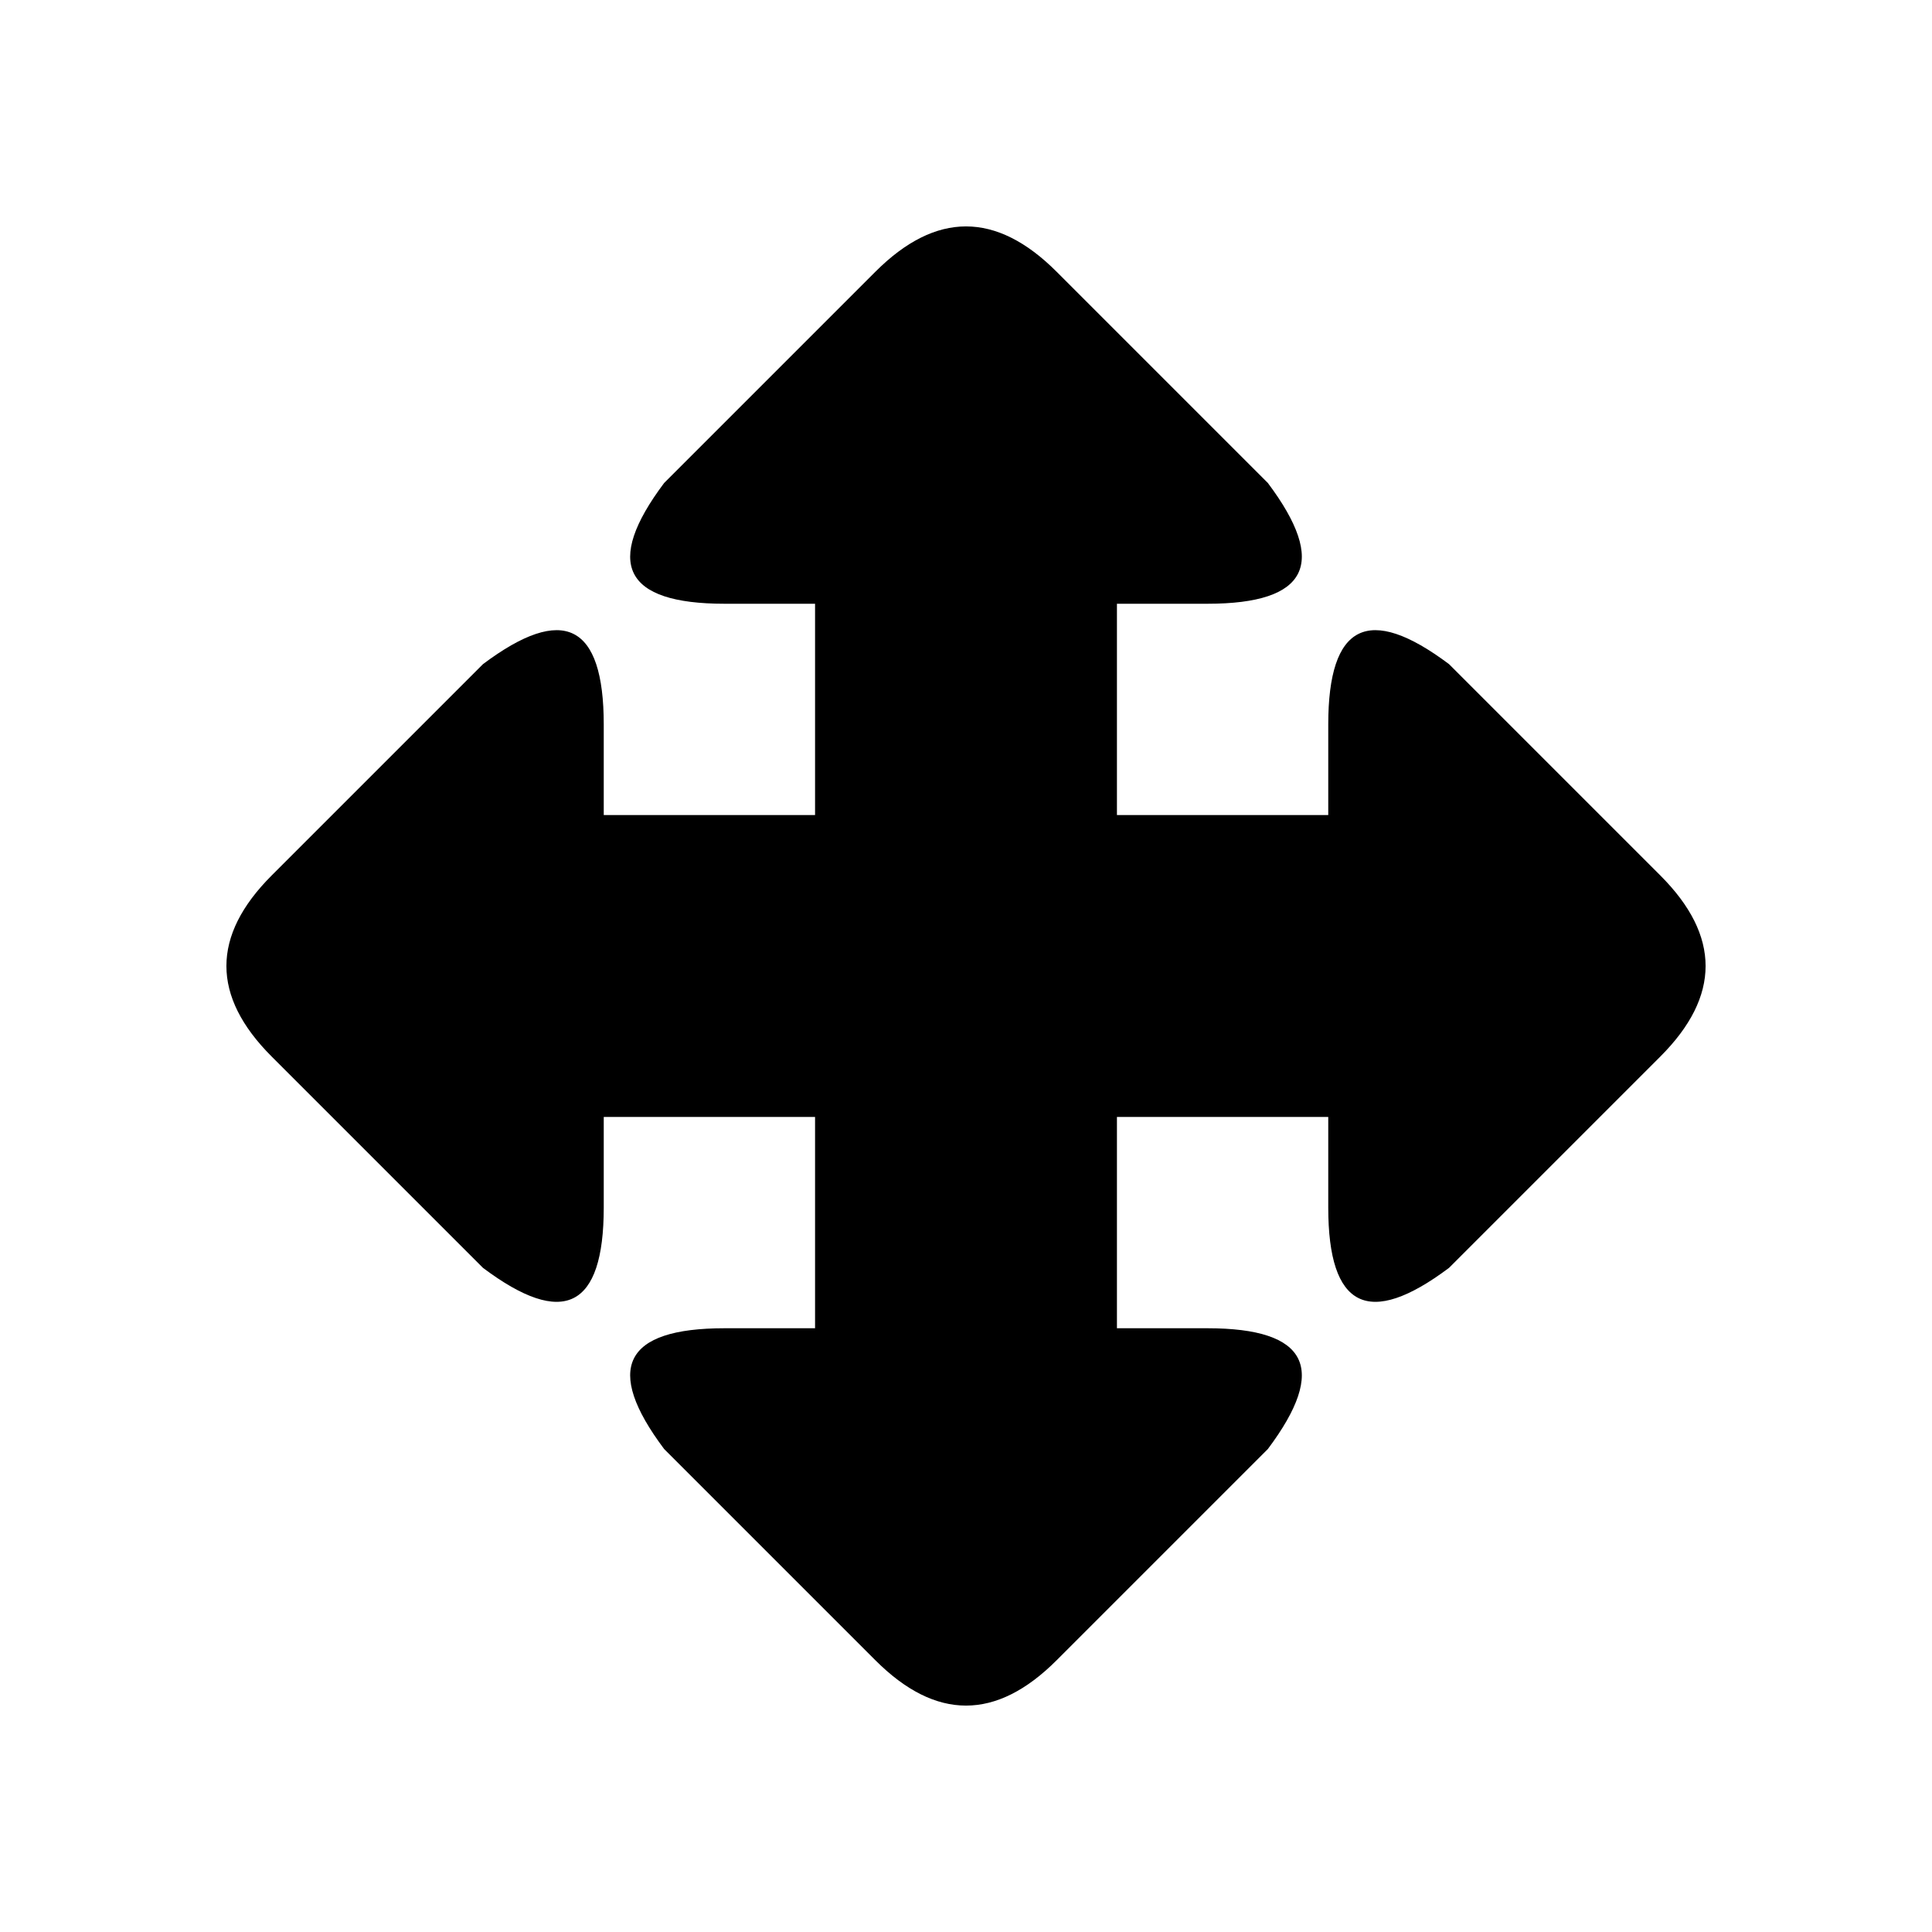
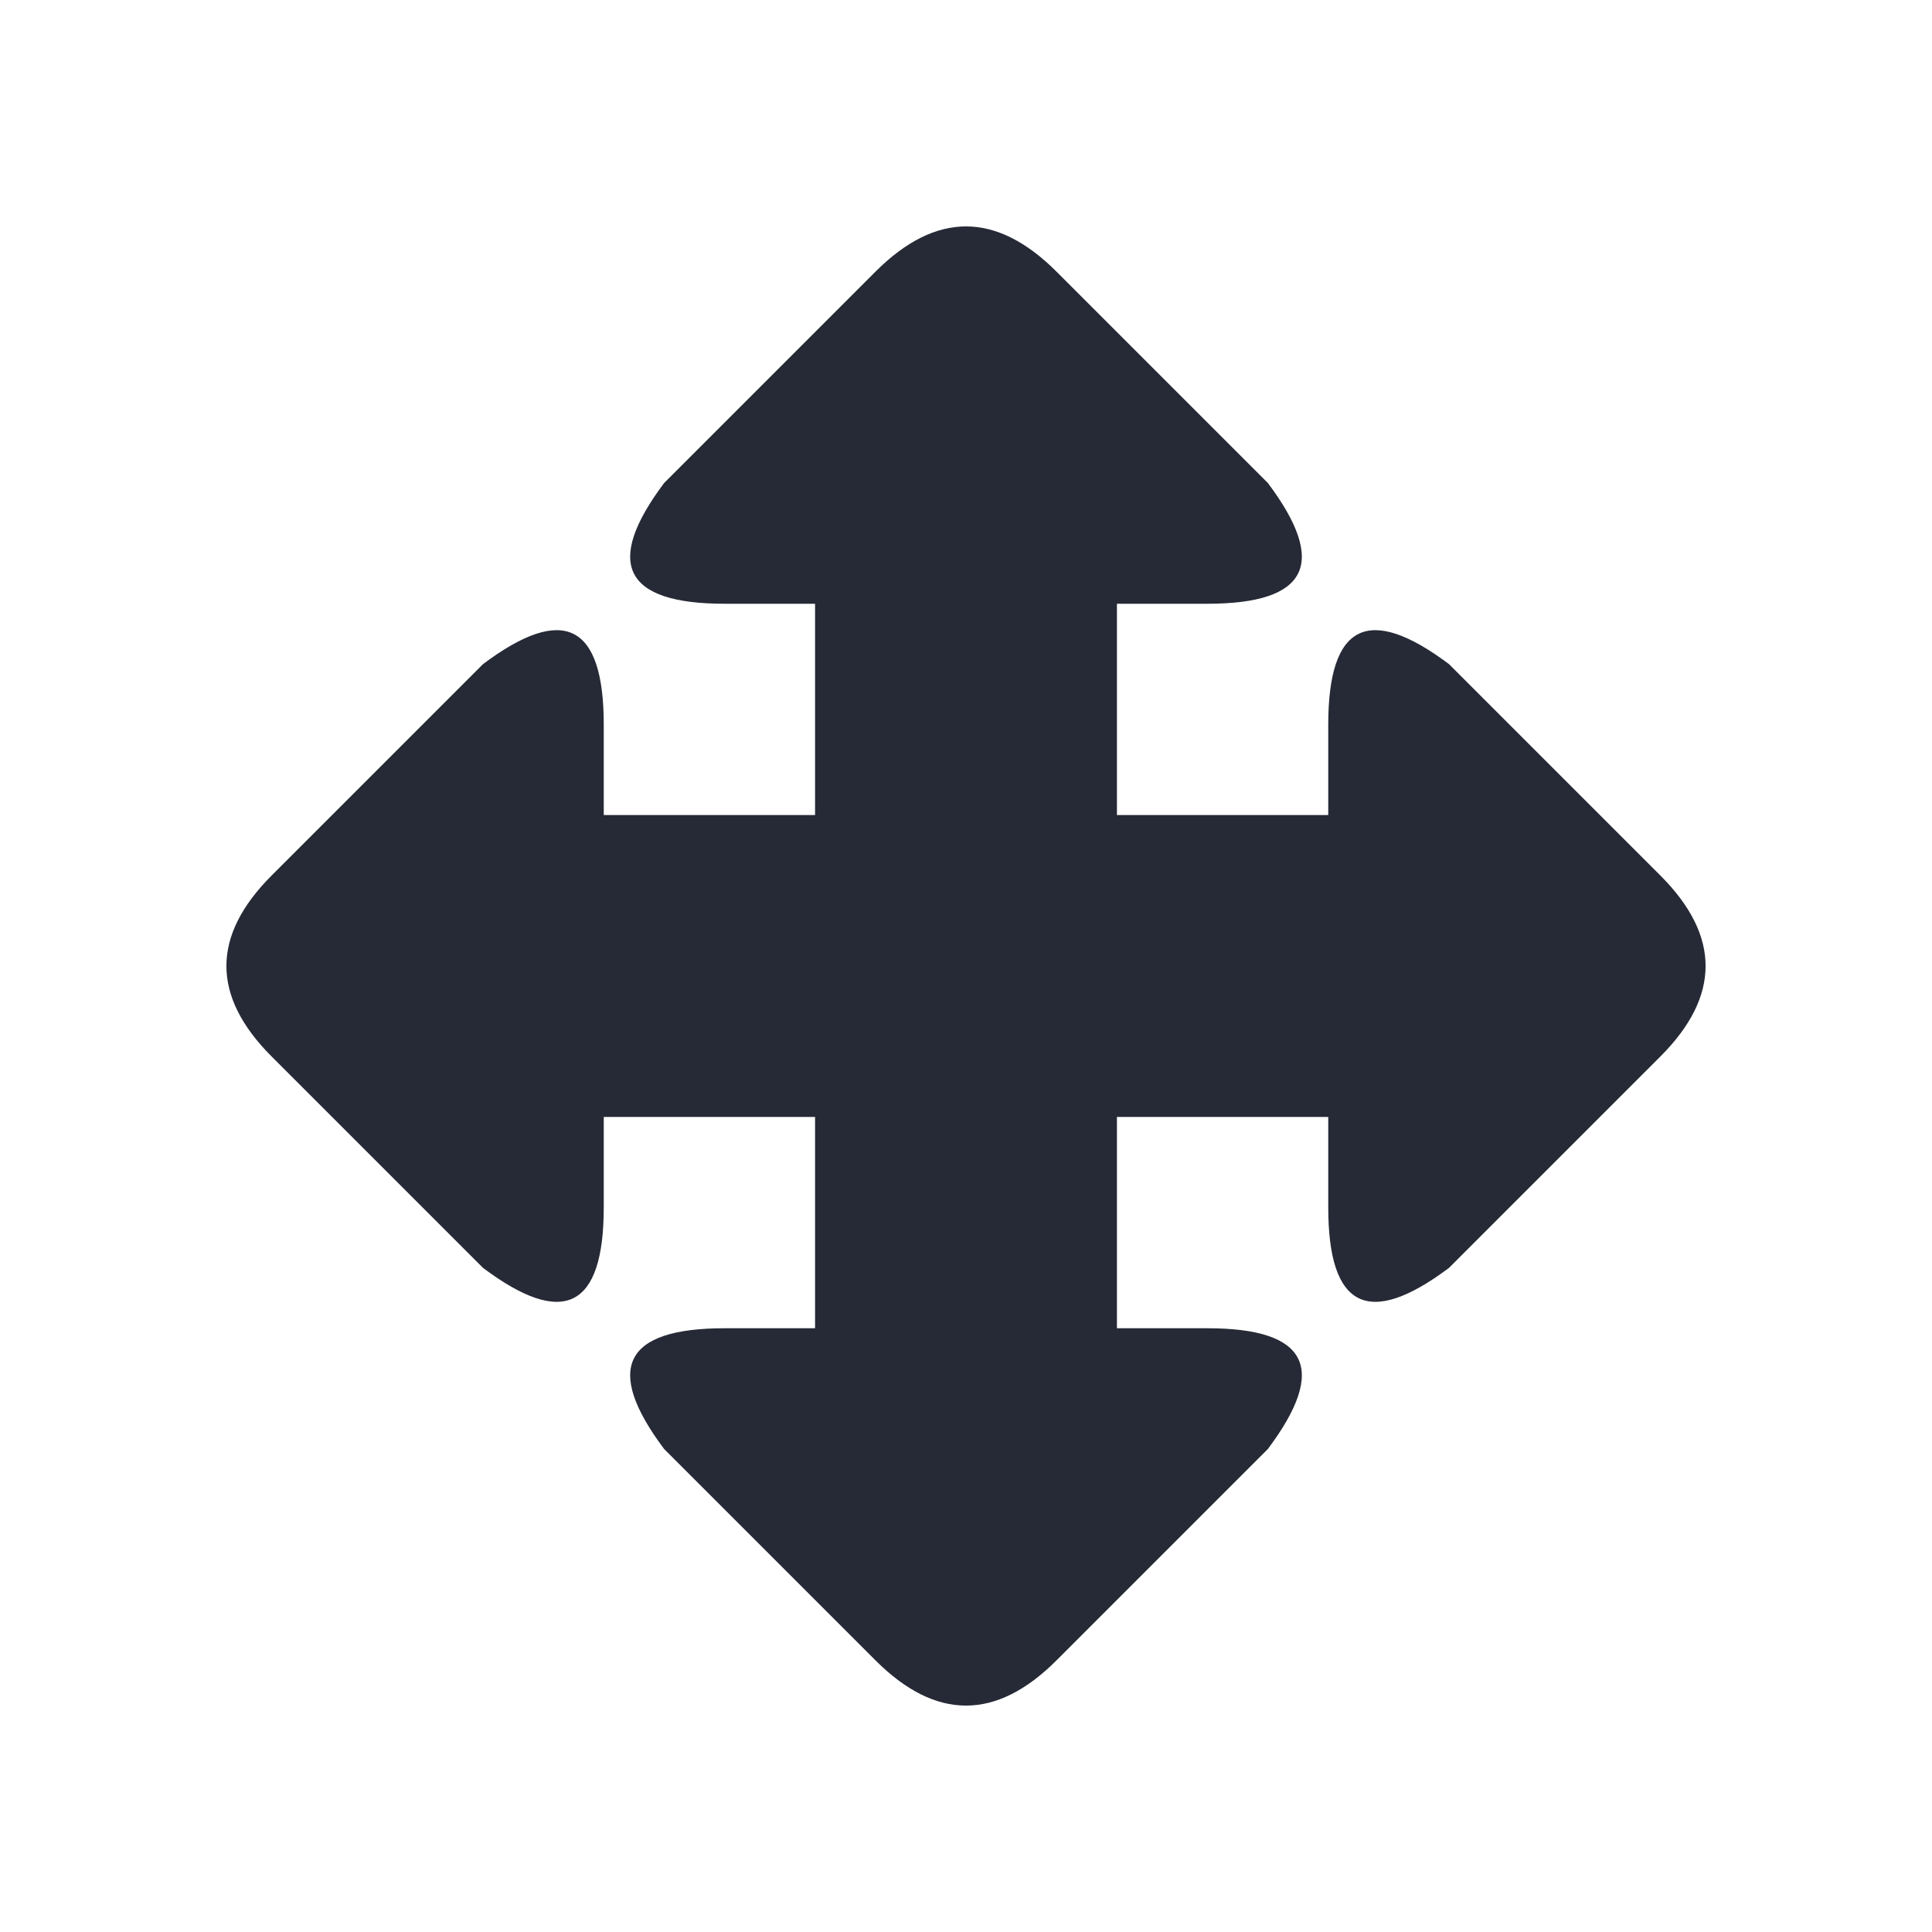
<svg xmlns="http://www.w3.org/2000/svg" width="64" height="64" viewBox="0 0 64 64" fill="none">
-   <path d="M29 9C31 7 33 7 35 9L42 16C44 18.667 43.333 20 40 20H37V27H44V24C44 20.667 45.333 20 48 22L55 29C57 31 57 33 55 35L48 42C45.333 44 44 43.333 44 40V37H37V44H40C43.333 44 44 45.333 42 48L35 55C33 57 31 57 29 55L22 48C20 45.333 20.667 44 24 44H27V37H20V40C20 43.333 18.667 44 16 42L9 35C7 33 7 31 9 29L16 22C18.667 20 20 20.667 20 24V27H27V20H24C20.667 20 20 18.667 22 16L29 9Z" fill="black" />
+   <path d="M29 9C31 7 33 7 35 9L42 16C44 18.667 43.333 20 40 20H37V27H44V24C44 20.667 45.333 20 48 22L55 29C57 31 57 33 55 35L48 42C45.333 44 44 43.333 44 40V37H37V44H40C43.333 44 44 45.333 42 48L35 55C33 57 31 57 29 55L22 48C20 45.333 20.667 44 24 44H27V37H20V40C20 43.333 18.667 44 16 42L9 35C7 33 7 31 9 29L16 22C18.667 20 20 20.667 20 24V27H27V20H24C20.667 20 20 18.667 22 16L29 9Z" fill="#262A36" />
</svg>
